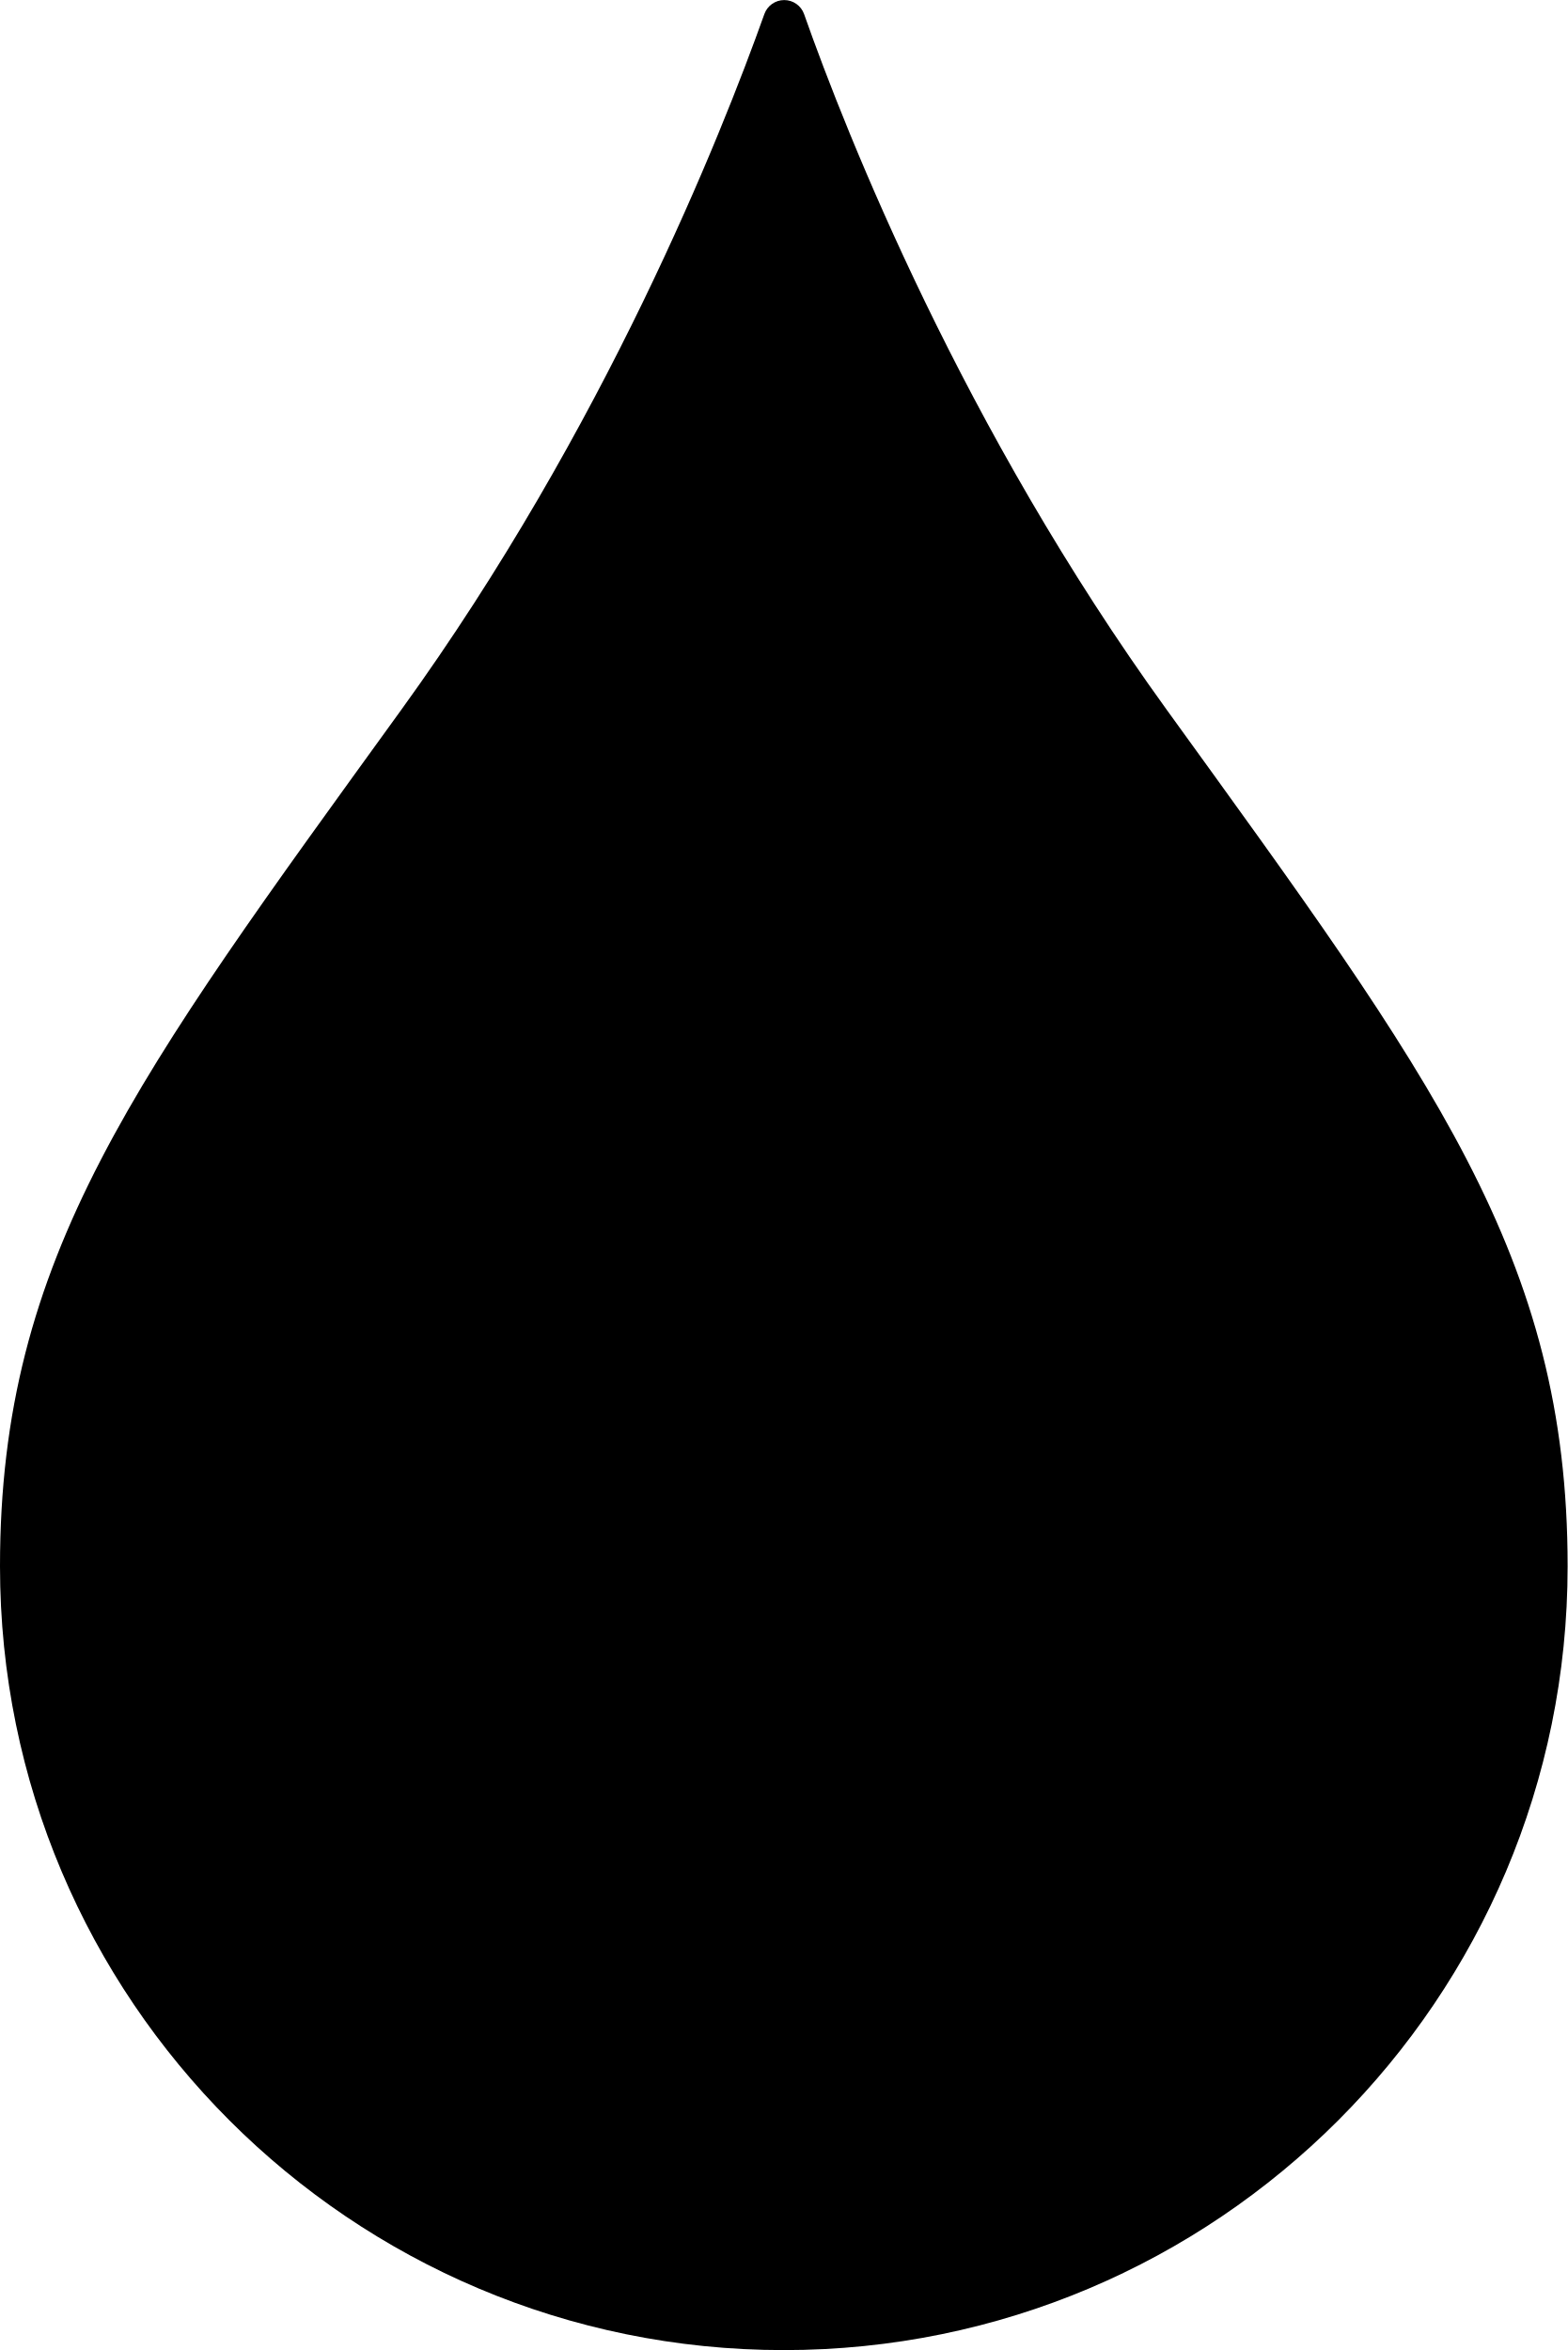
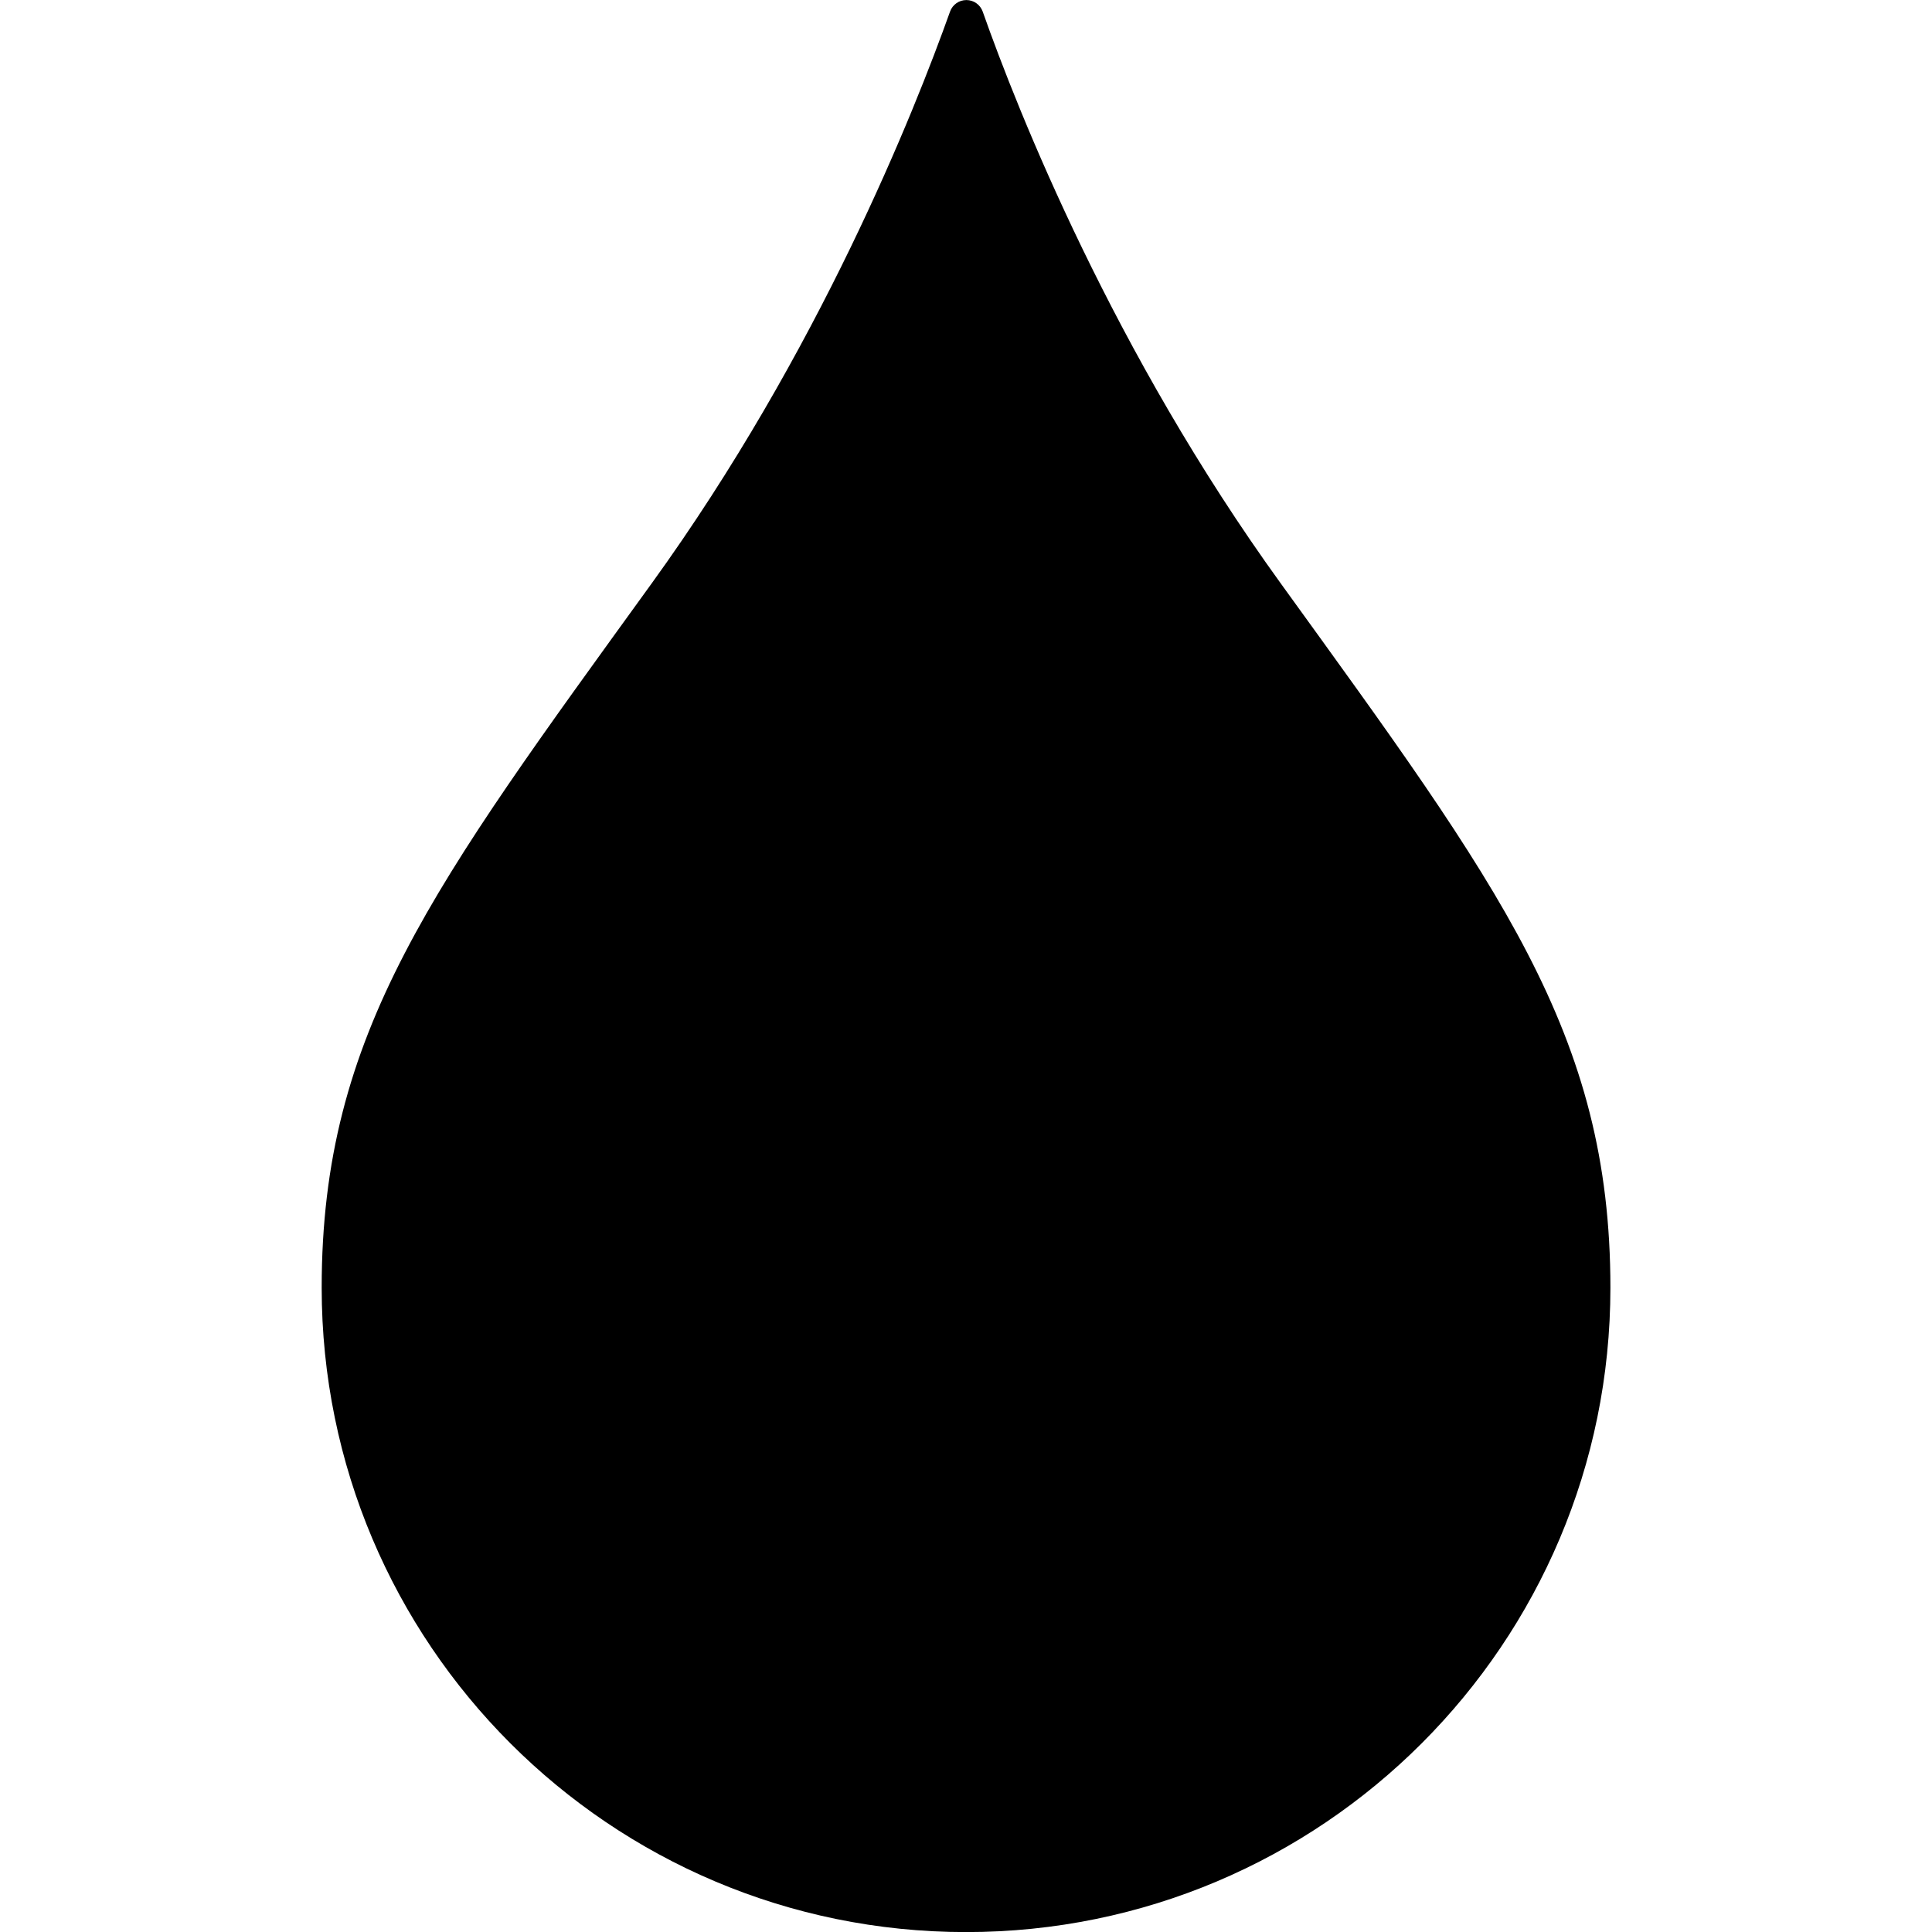
- <svg xmlns="http://www.w3.org/2000/svg" fill="currentColor" viewBox="0 0 154.67 231.89">
+ <svg xmlns="http://www.w3.org/2000/svg" fill="currentColor" viewBox="-38.61 0 231.89 231.89">
  <path d="M115.11 70.02C95.03 42.25 83.58 13.42 79.34 1.39a2.08 2.08 0 0 0-3.92 0c-4.28 12-15.73 40.86-35.81 68.63C13.34 106.36 0 123.95 0 154.56a77.34 77.34 0 0 0 154.68 0c0-30.58-13.31-48.2-39.57-84.54" />
</svg>
